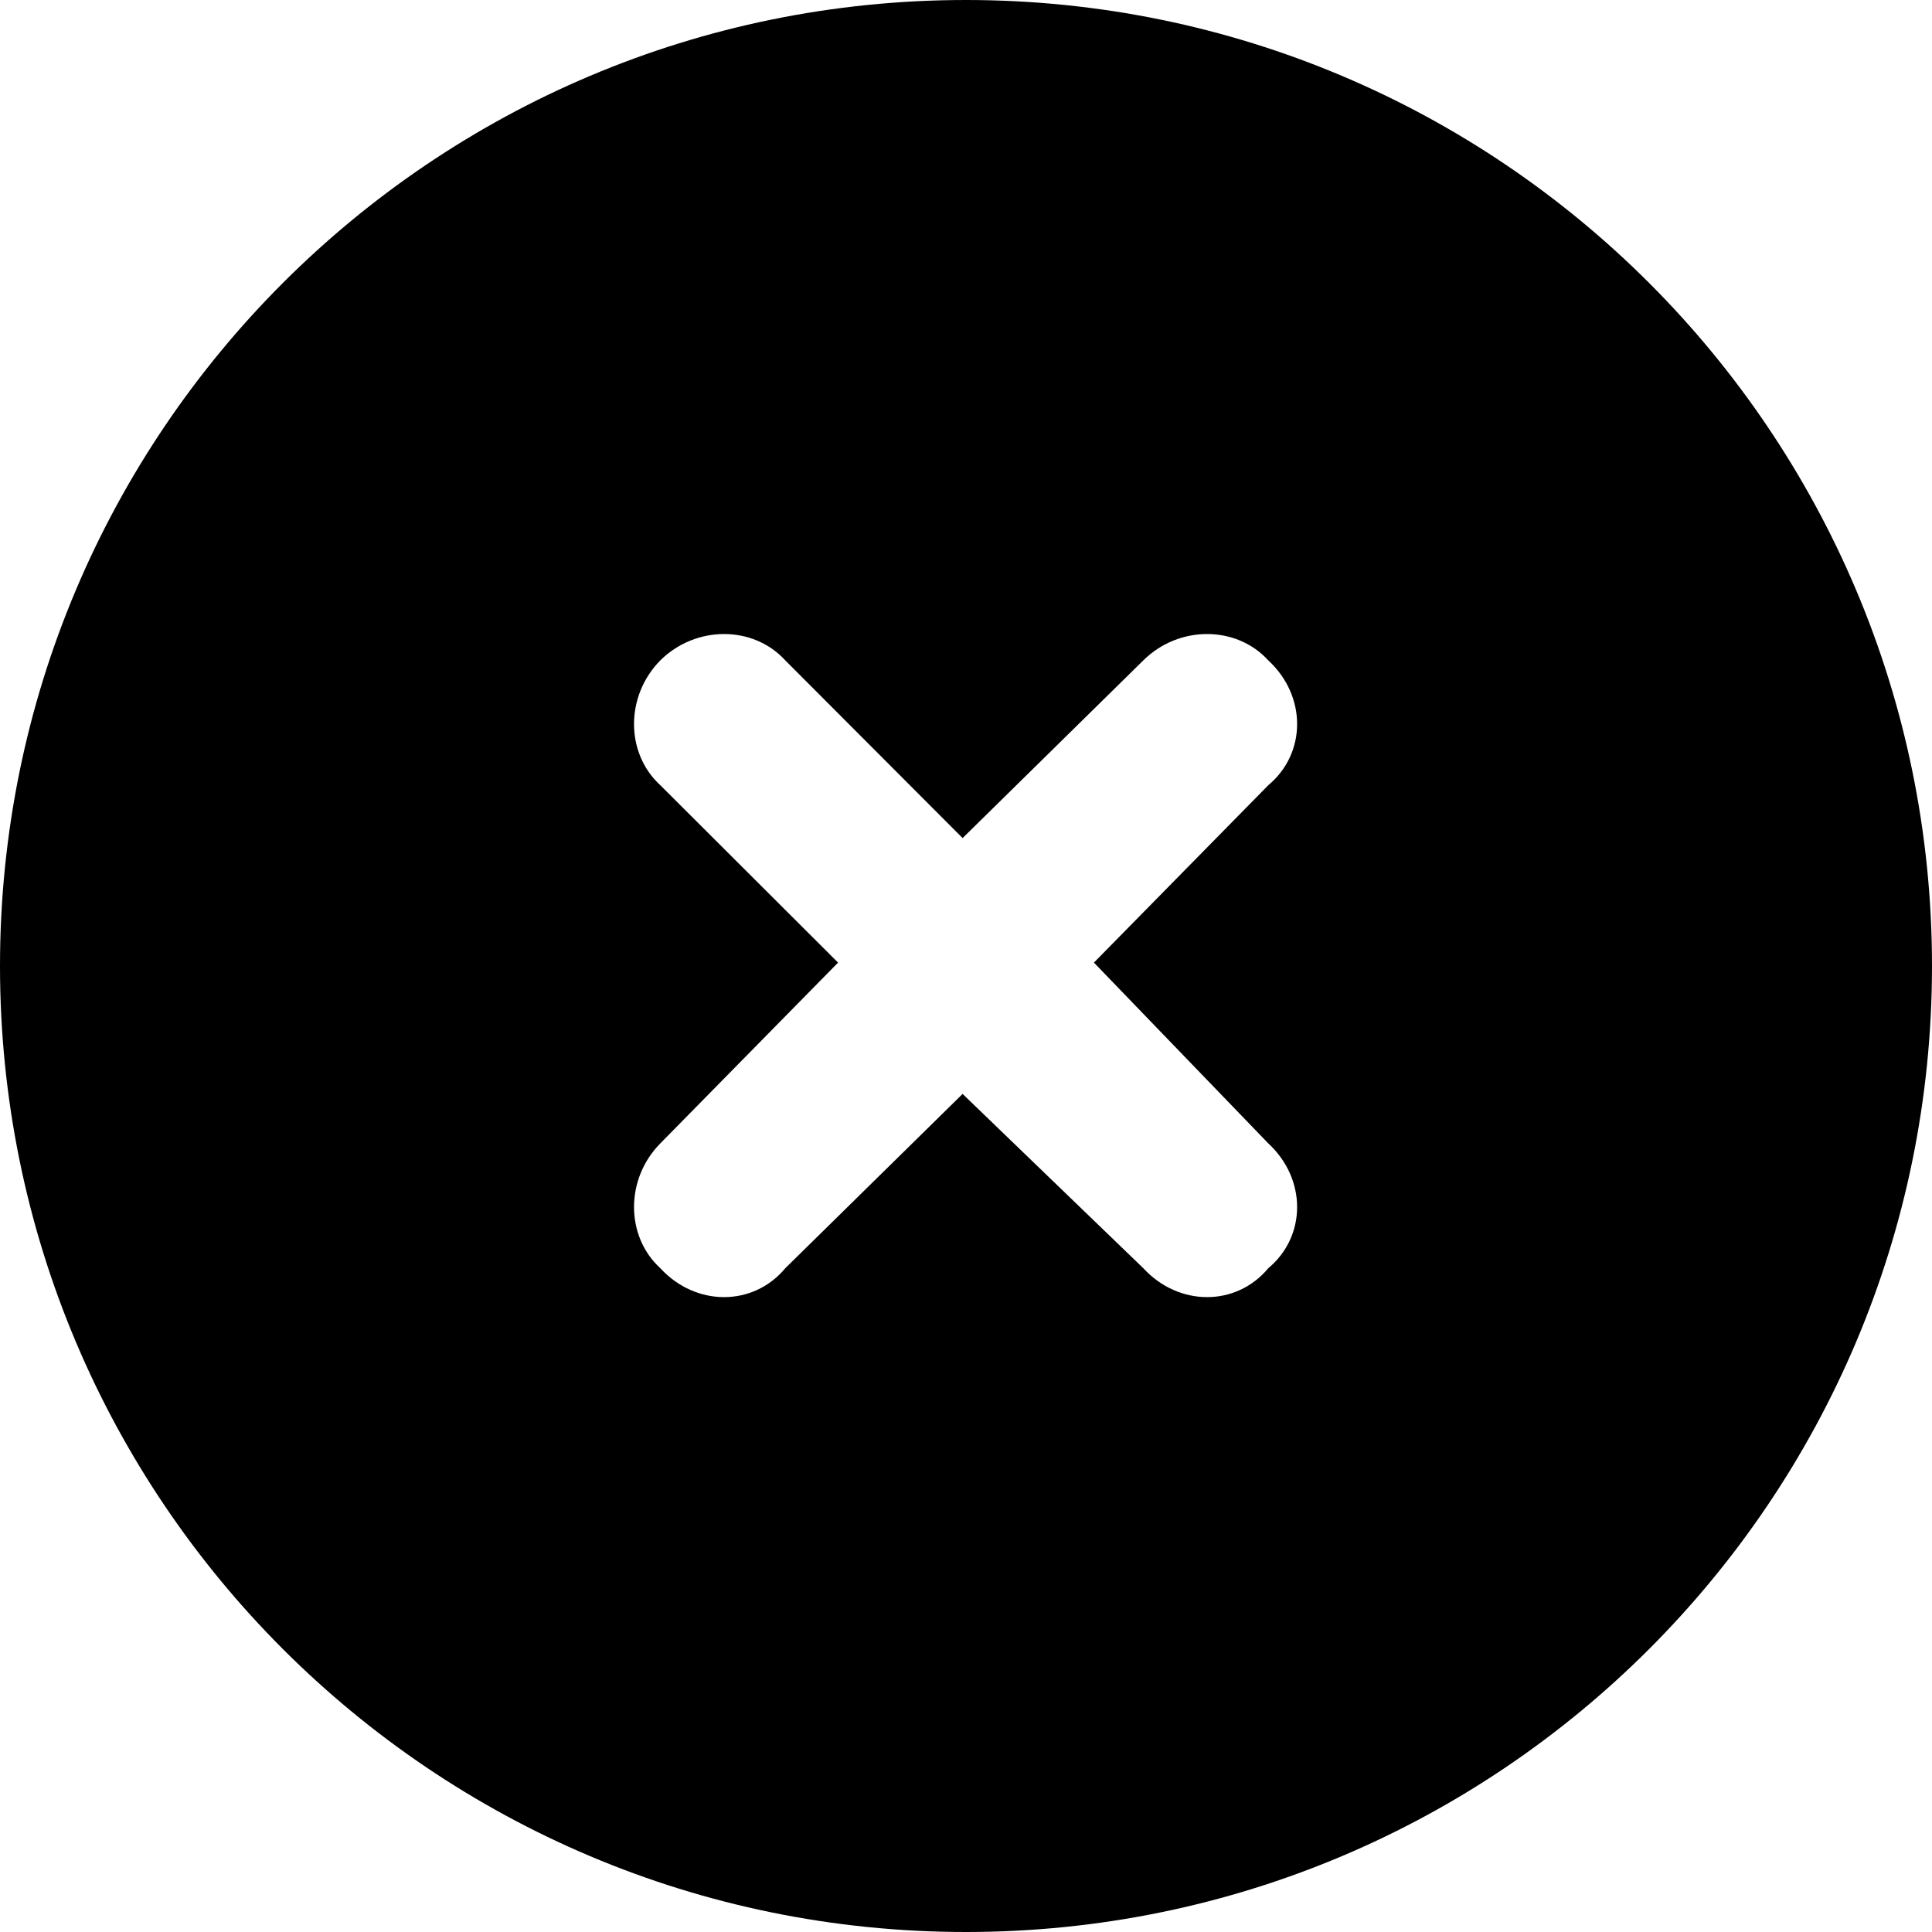
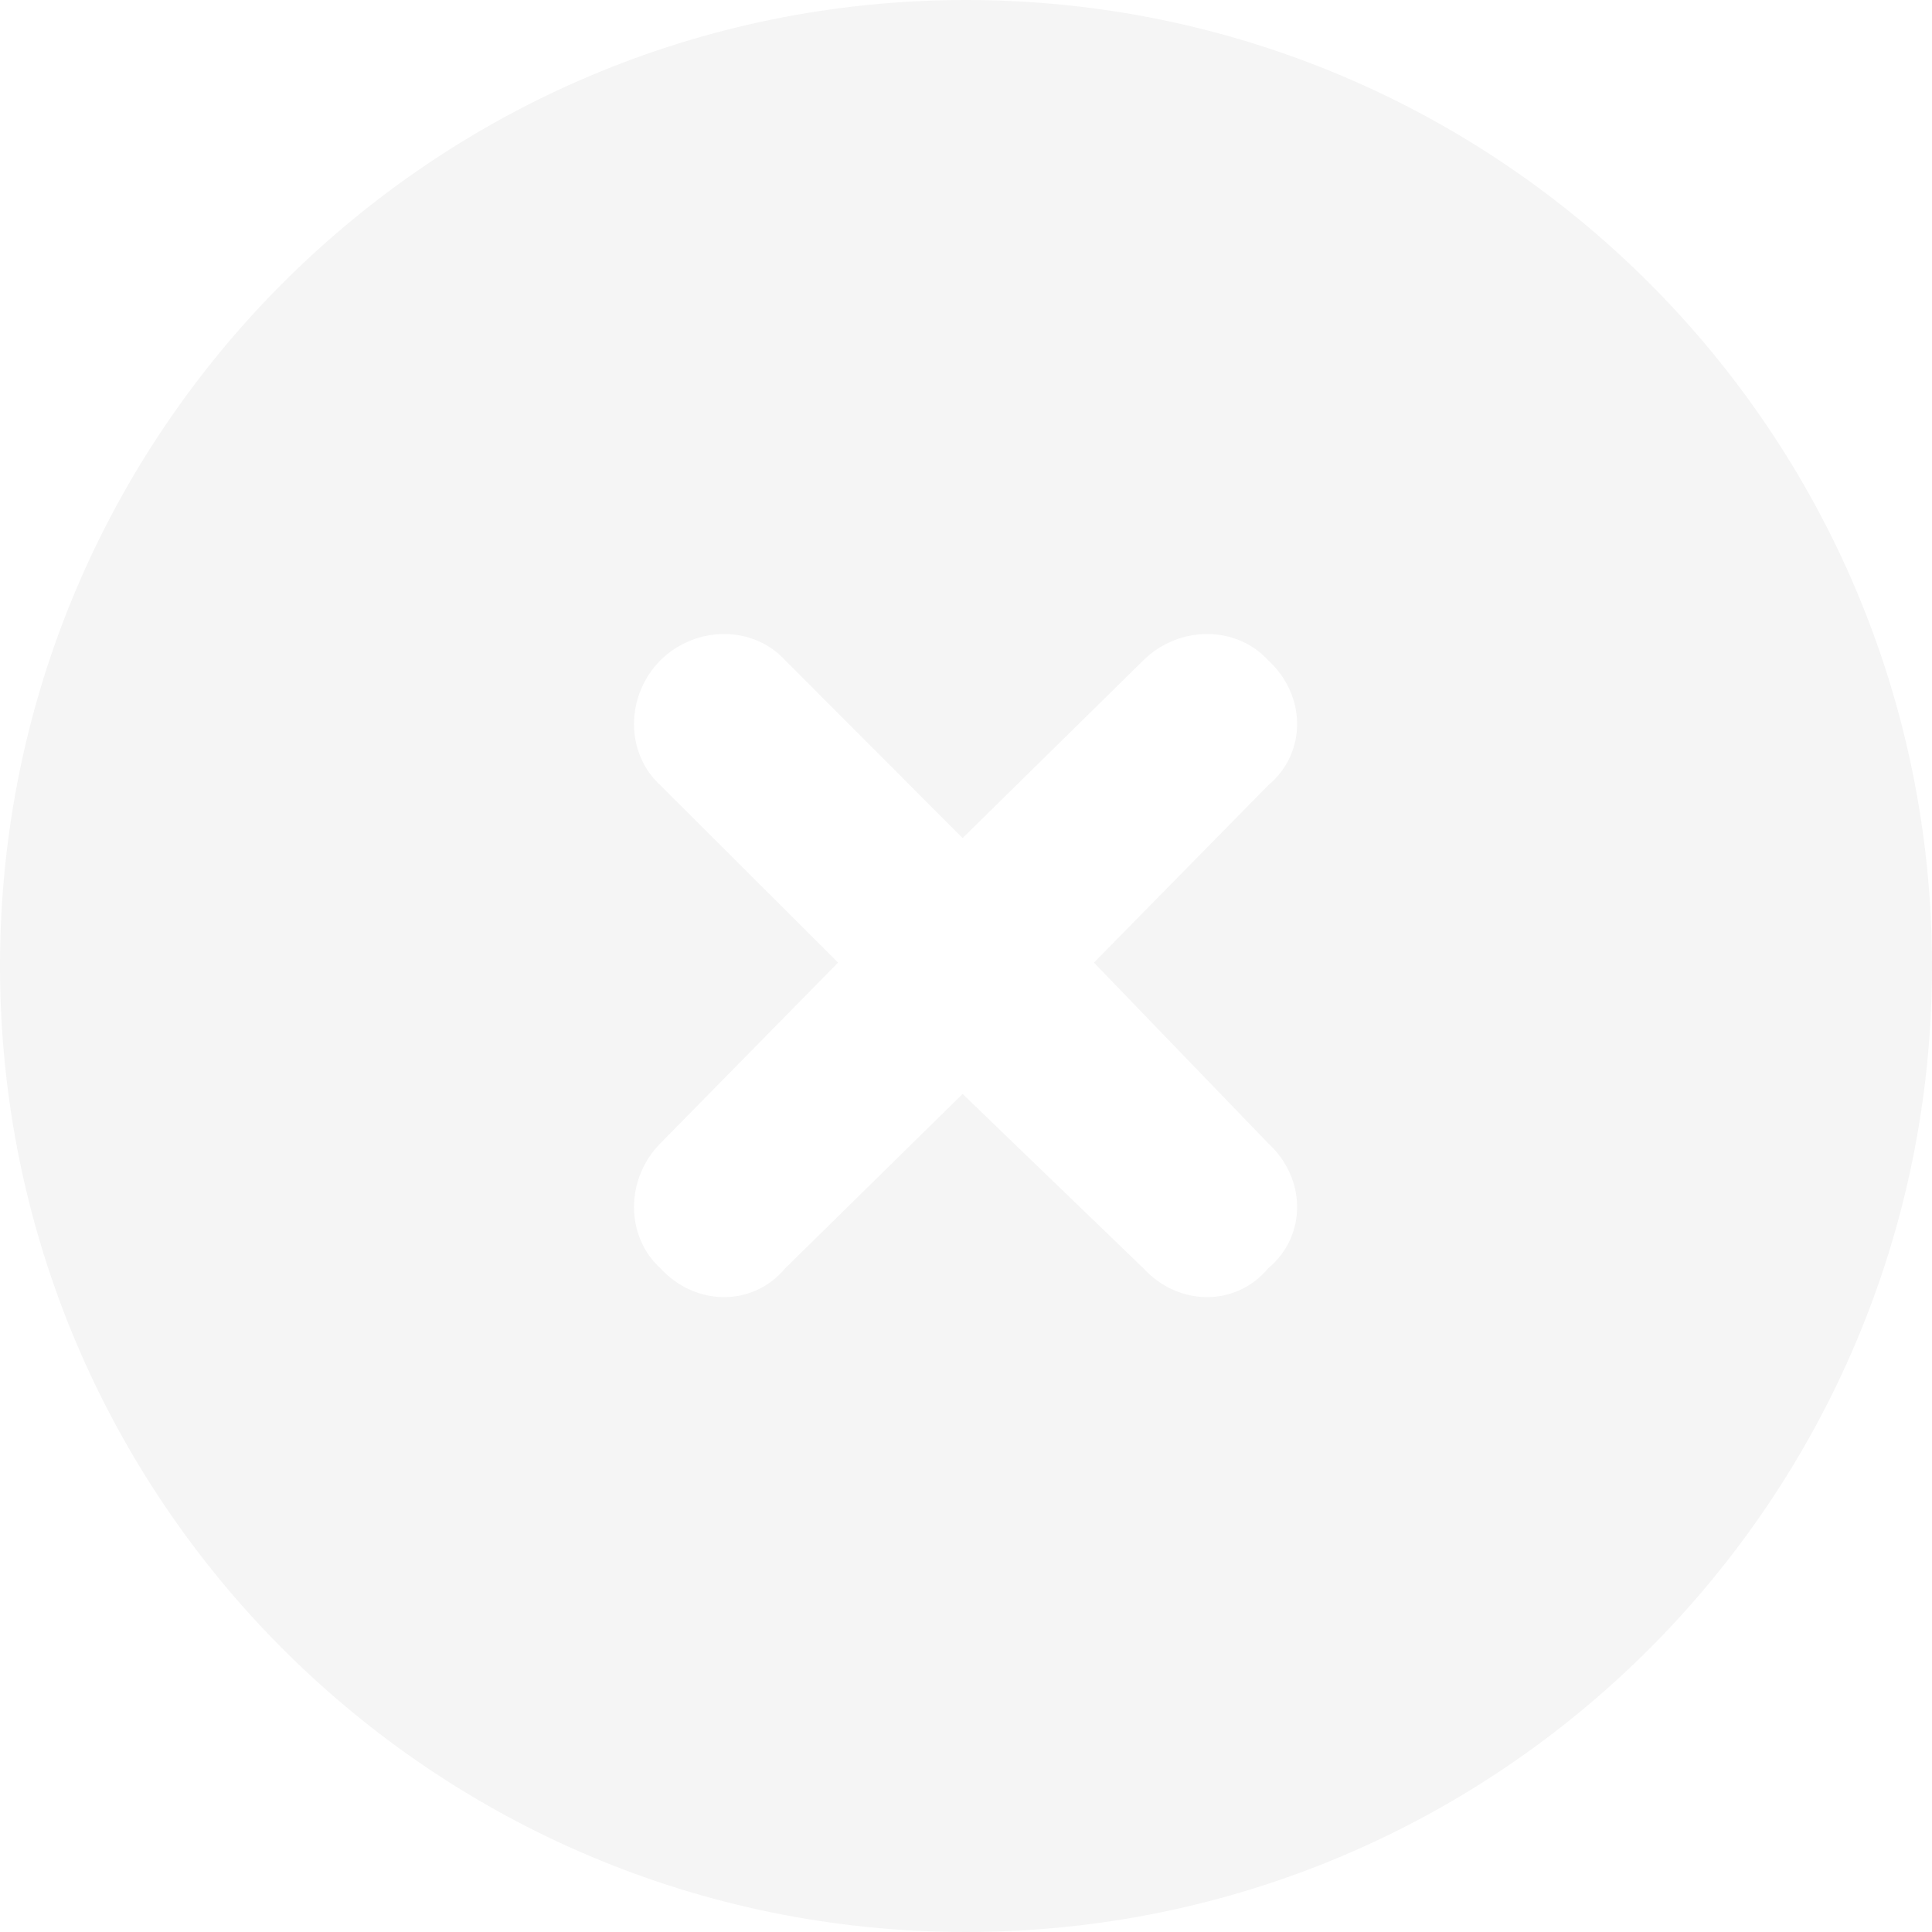
- <svg xmlns="http://www.w3.org/2000/svg" viewBox="0 0 512 512">
+ <svg xmlns="http://www.w3.org/2000/svg" viewBox="0 0 512 512" fill="#f5f5f5">
  <path d="M0 256C0 114.6 114.6 0 256 0C397.4 0 512 114.6 512 256C512 397.4 397.4 512 256 512C114.6 512 0 397.4 0 256zM175 208.1L222.1 255.1L175 303C165.7 312.4 165.7 327.6 175 336.1C184.4 346.3 199.6 346.3 208.1 336.1L255.1 289.9L303 336.1C312.4 346.3 327.6 346.3 336.1 336.1C346.3 327.6 346.3 312.4 336.1 303L289.9 255.1L336.1 208.1C346.3 199.6 346.3 184.4 336.1 175C327.6 165.7 312.4 165.7 303 175L255.1 222.1L208.1 175C199.6 165.7 184.4 165.7 175 175C165.7 184.4 165.7 199.6 175 208.1V208.1z" />
</svg>
